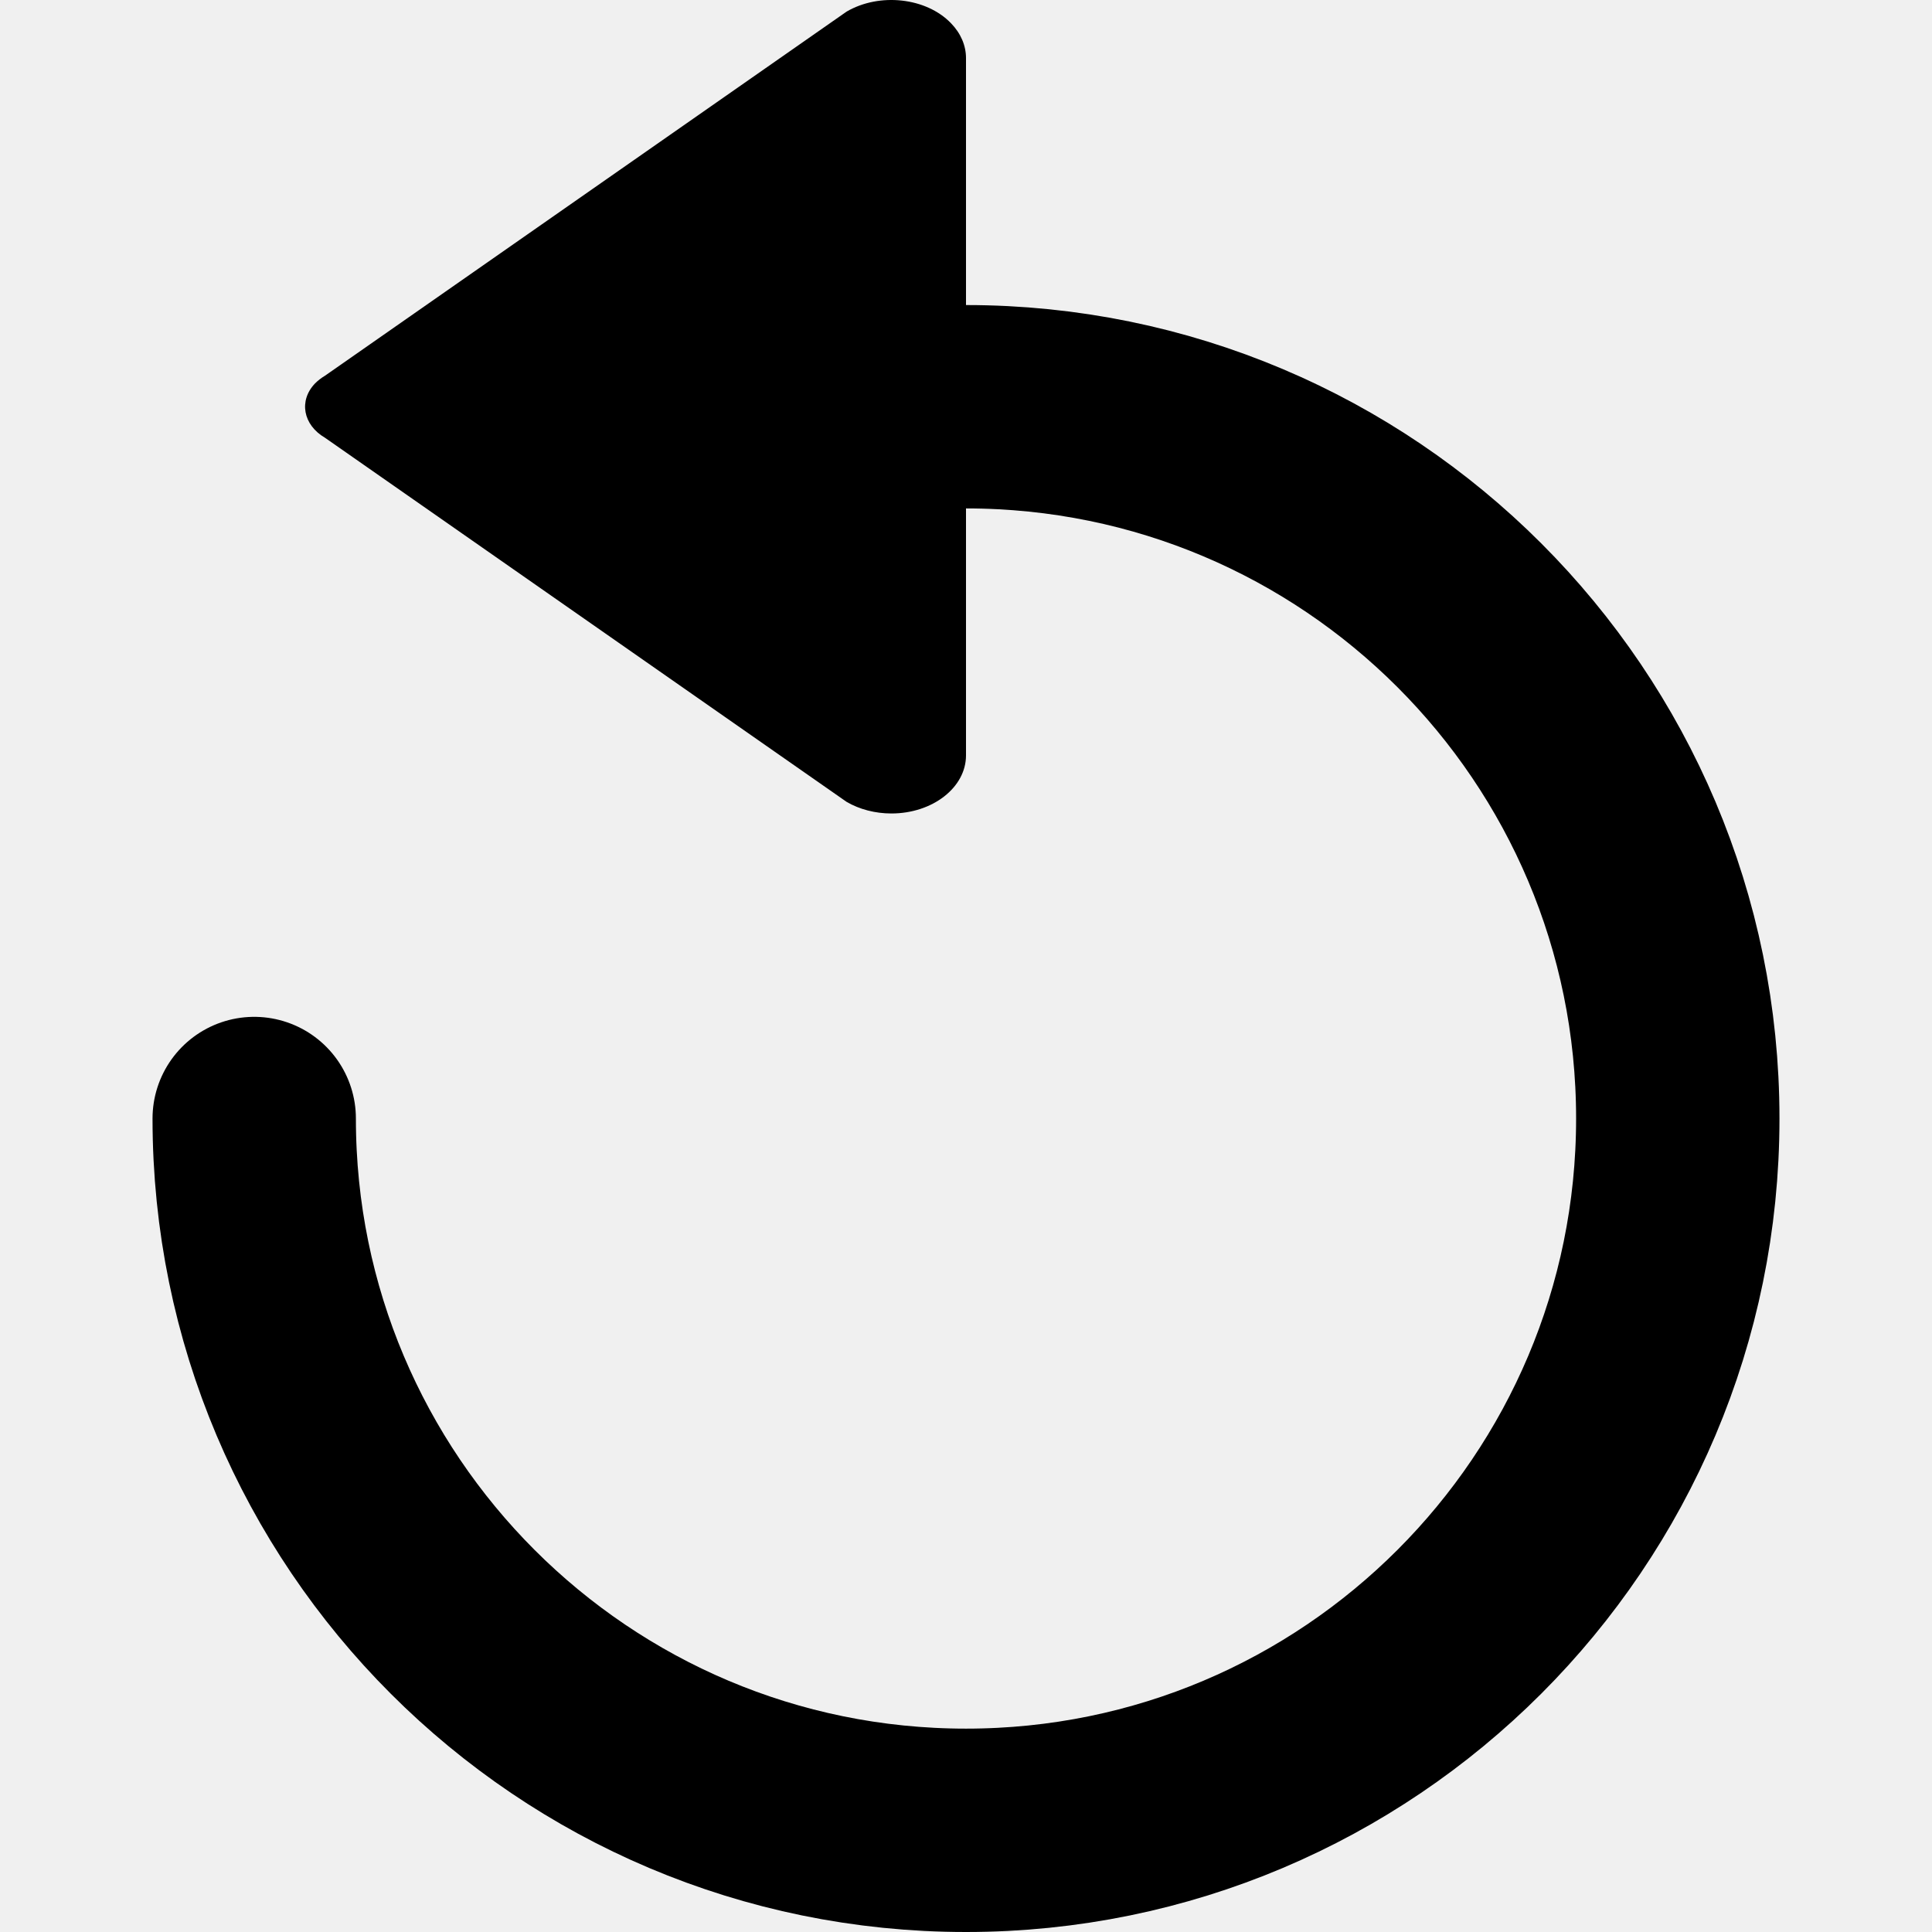
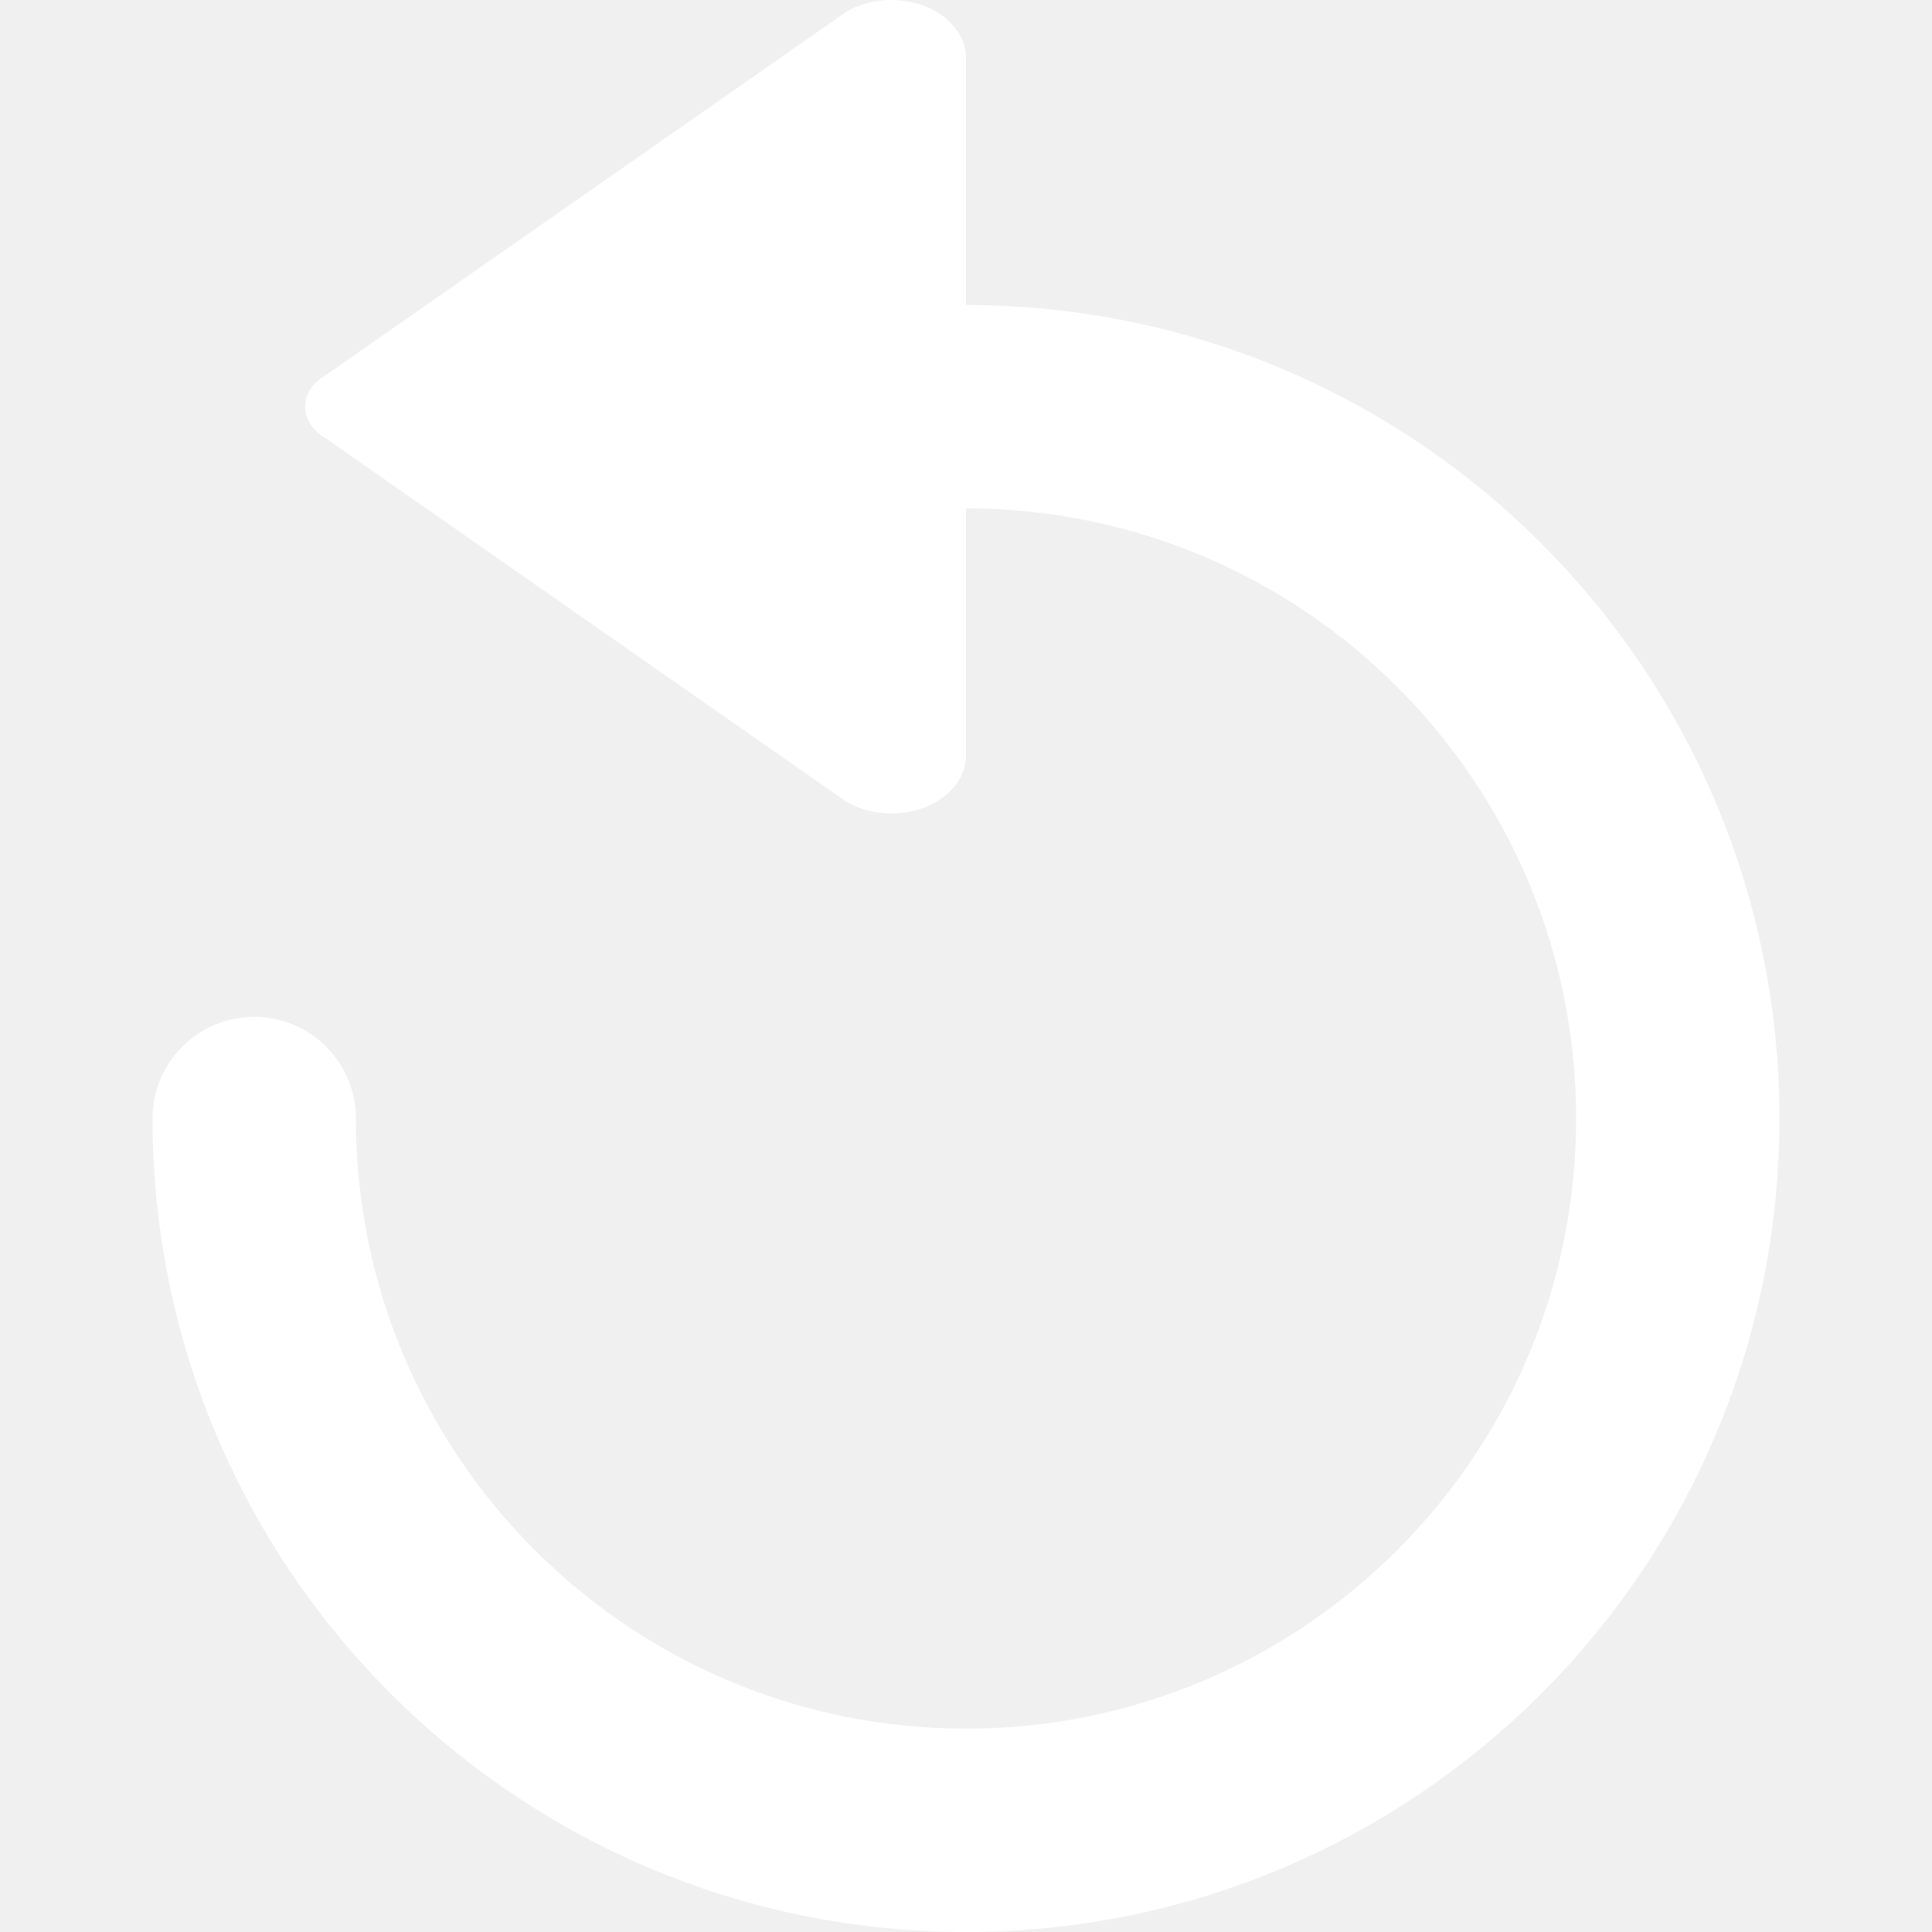
<svg xmlns="http://www.w3.org/2000/svg" width="800px" height="800px" viewBox="-1.5 0 19 19" version="1.1">
  <g id="Free-Icons" stroke="none" stroke-width="1" fill="none" fill-rule="evenodd">
    <g transform="translate(-1193, -305)" id="Group">
      <g transform="translate(1189, 302)" id="Shape">
-         <path d="M12,7 C15.866,7 19,10.134 19,14 C19,17.866 15.866,21 12,21 C8.134,21 5,17.866 5,14" stroke="#000000" stroke-width="2" stroke-linecap="round" stroke-linejoin="round">
+         <path d="M12,7 C15.866,7 19,10.134 19,14 C19,17.866 15.866,21 12,21 C8.134,21 5,17.866 5,14" stroke="#ffffff" stroke-width="2" stroke-linecap="round" stroke-linejoin="round">

- </path>
-         <path d="M10.826,10.886 L5.696,7.305 C5.48,7.179 5.436,6.94 5.598,6.771 C5.626,6.743 5.659,6.717 5.696,6.695 L10.826,3.114 C11.15,2.925 11.61,2.976 11.853,3.229 C11.949,3.328 12,3.448 12,3.571 L12,10.429 C12,10.744 11.672,11 11.266,11 C11.108,11 10.953,10.96 10.826,10.886 Z" fill="#000000">
+                 </path>
+         <path d="M10.826,10.886 L5.696,7.305 C5.48,7.179 5.436,6.94 5.598,6.771 C5.626,6.743 5.659,6.717 5.696,6.695 L10.826,3.114 C11.15,2.925 11.61,2.976 11.853,3.229 C11.949,3.328 12,3.448 12,3.571 L12,10.429 C12,10.744 11.672,11 11.266,11 C11.108,11 10.953,10.96 10.826,10.886 Z" fill="#ffffff">

- </path>
+                 </path>
      </g>
    </g>
  </g>
</svg>
